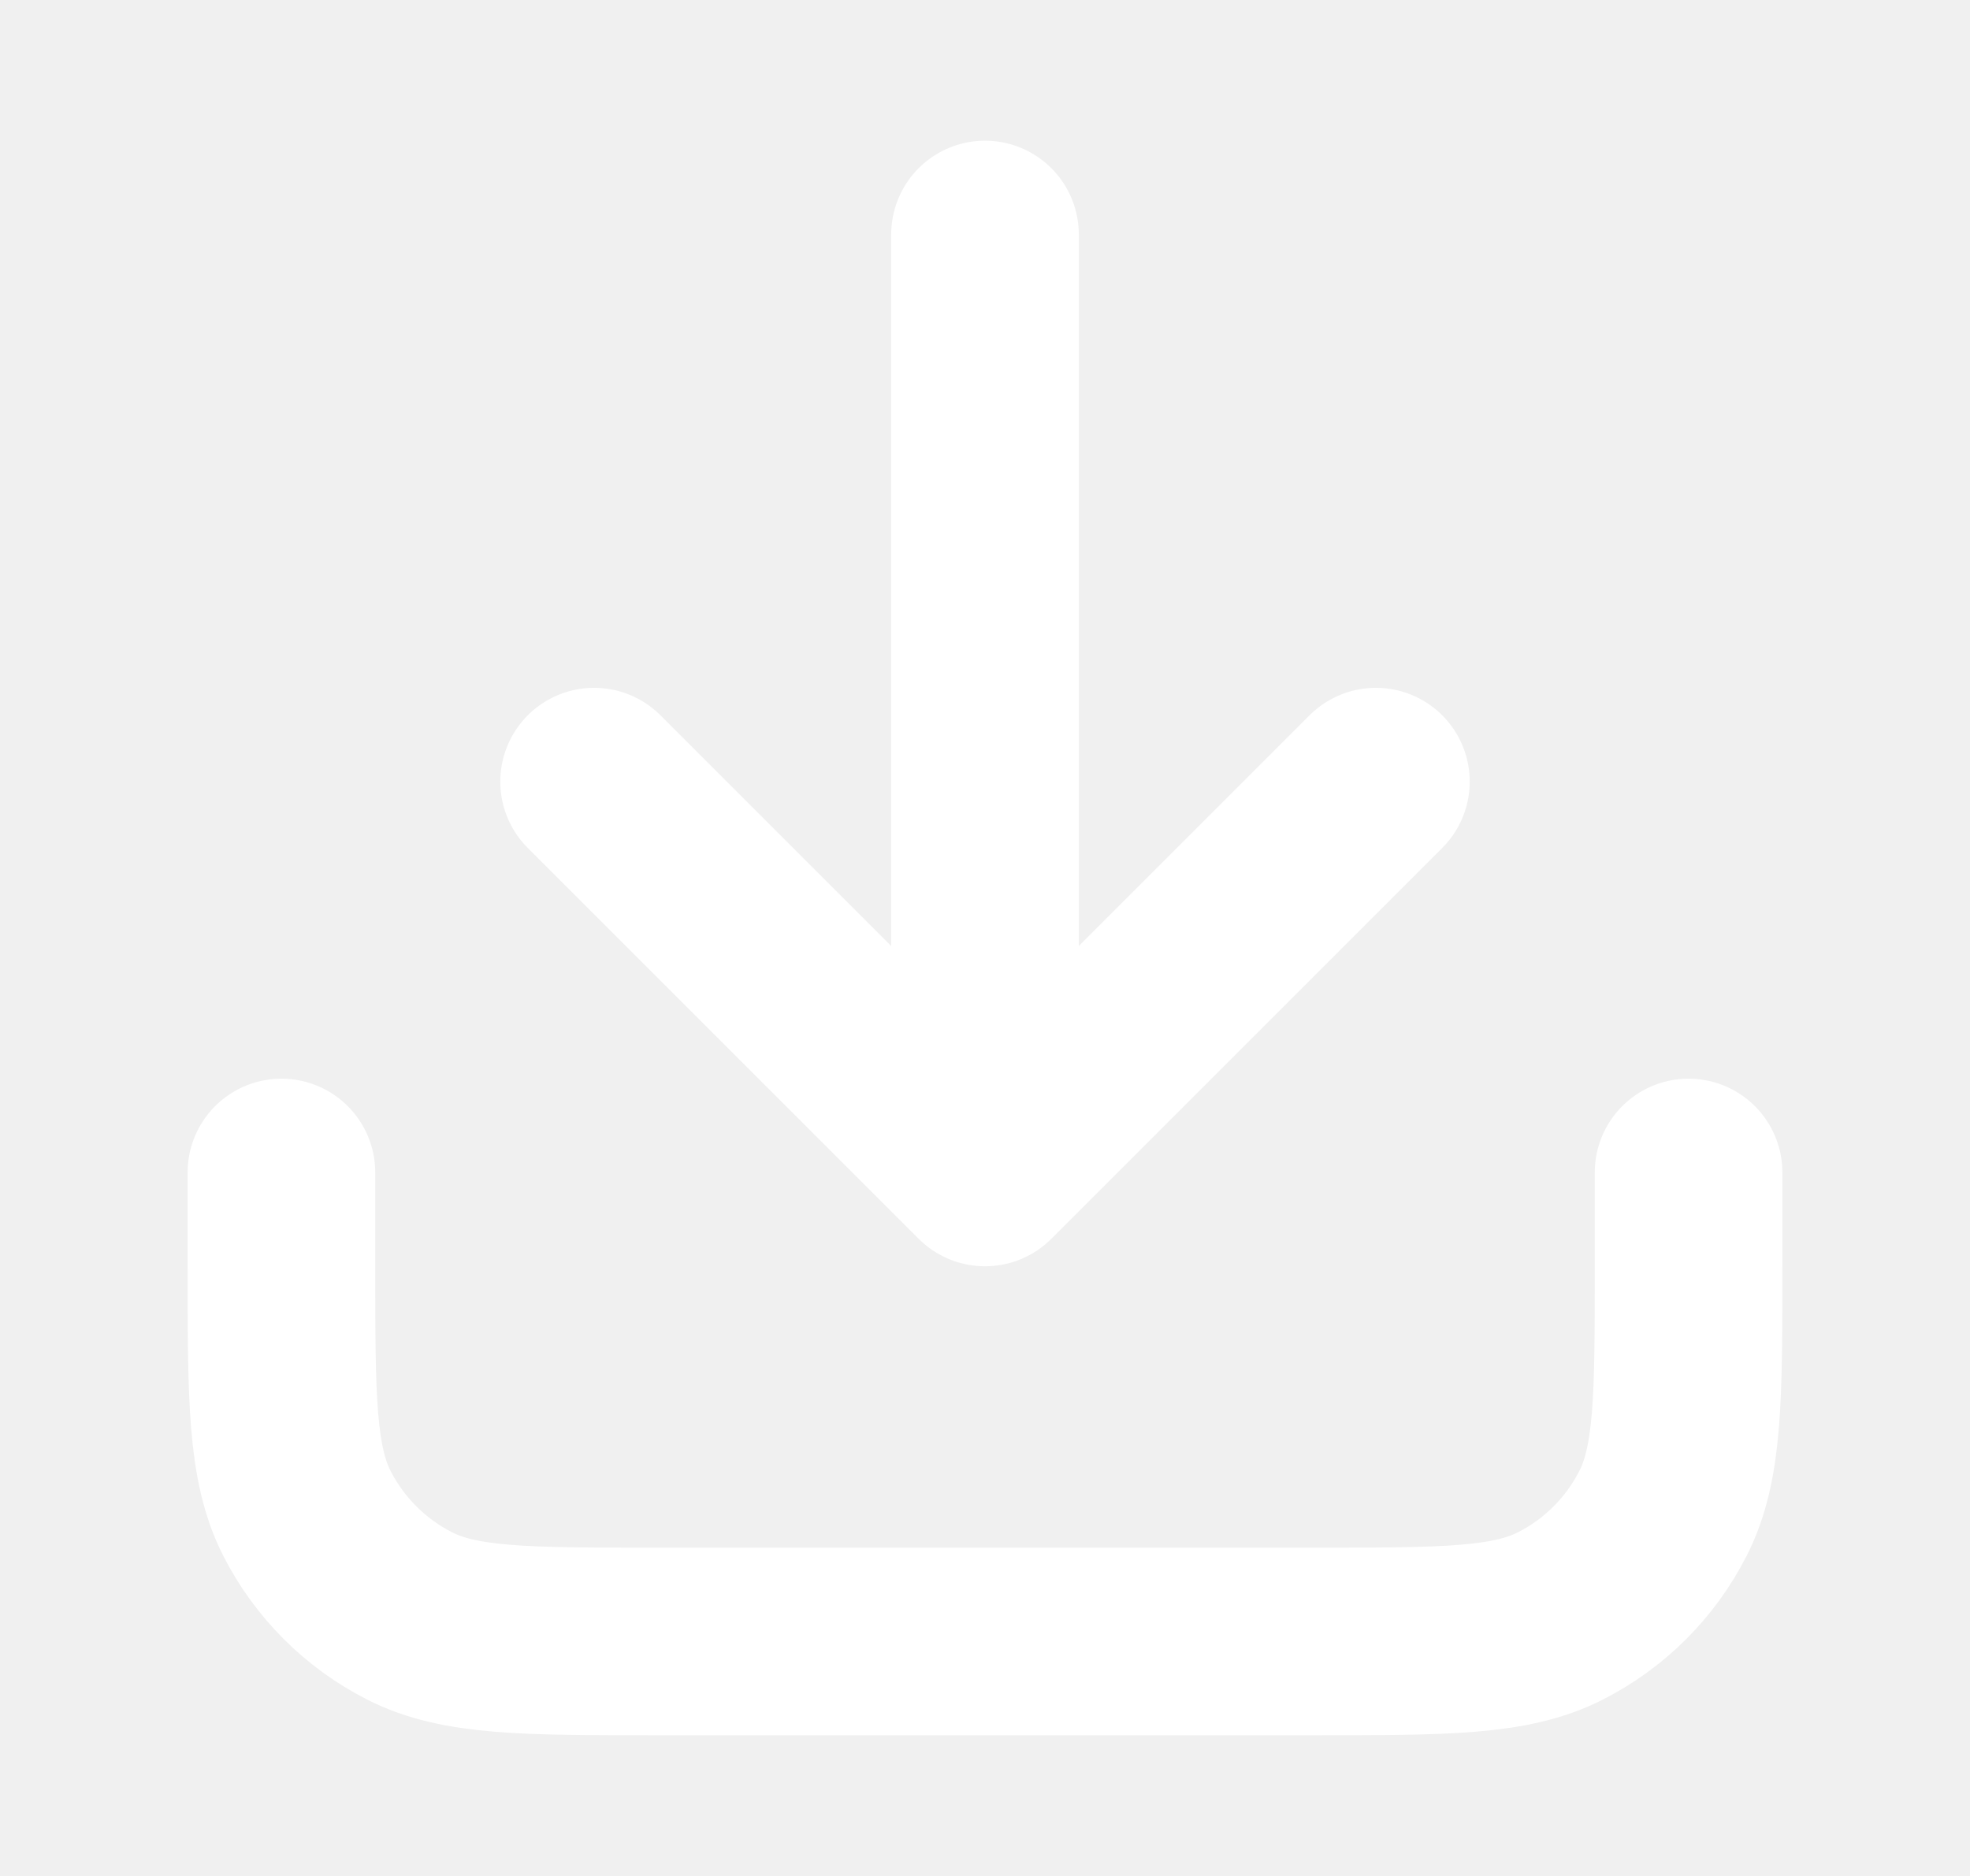
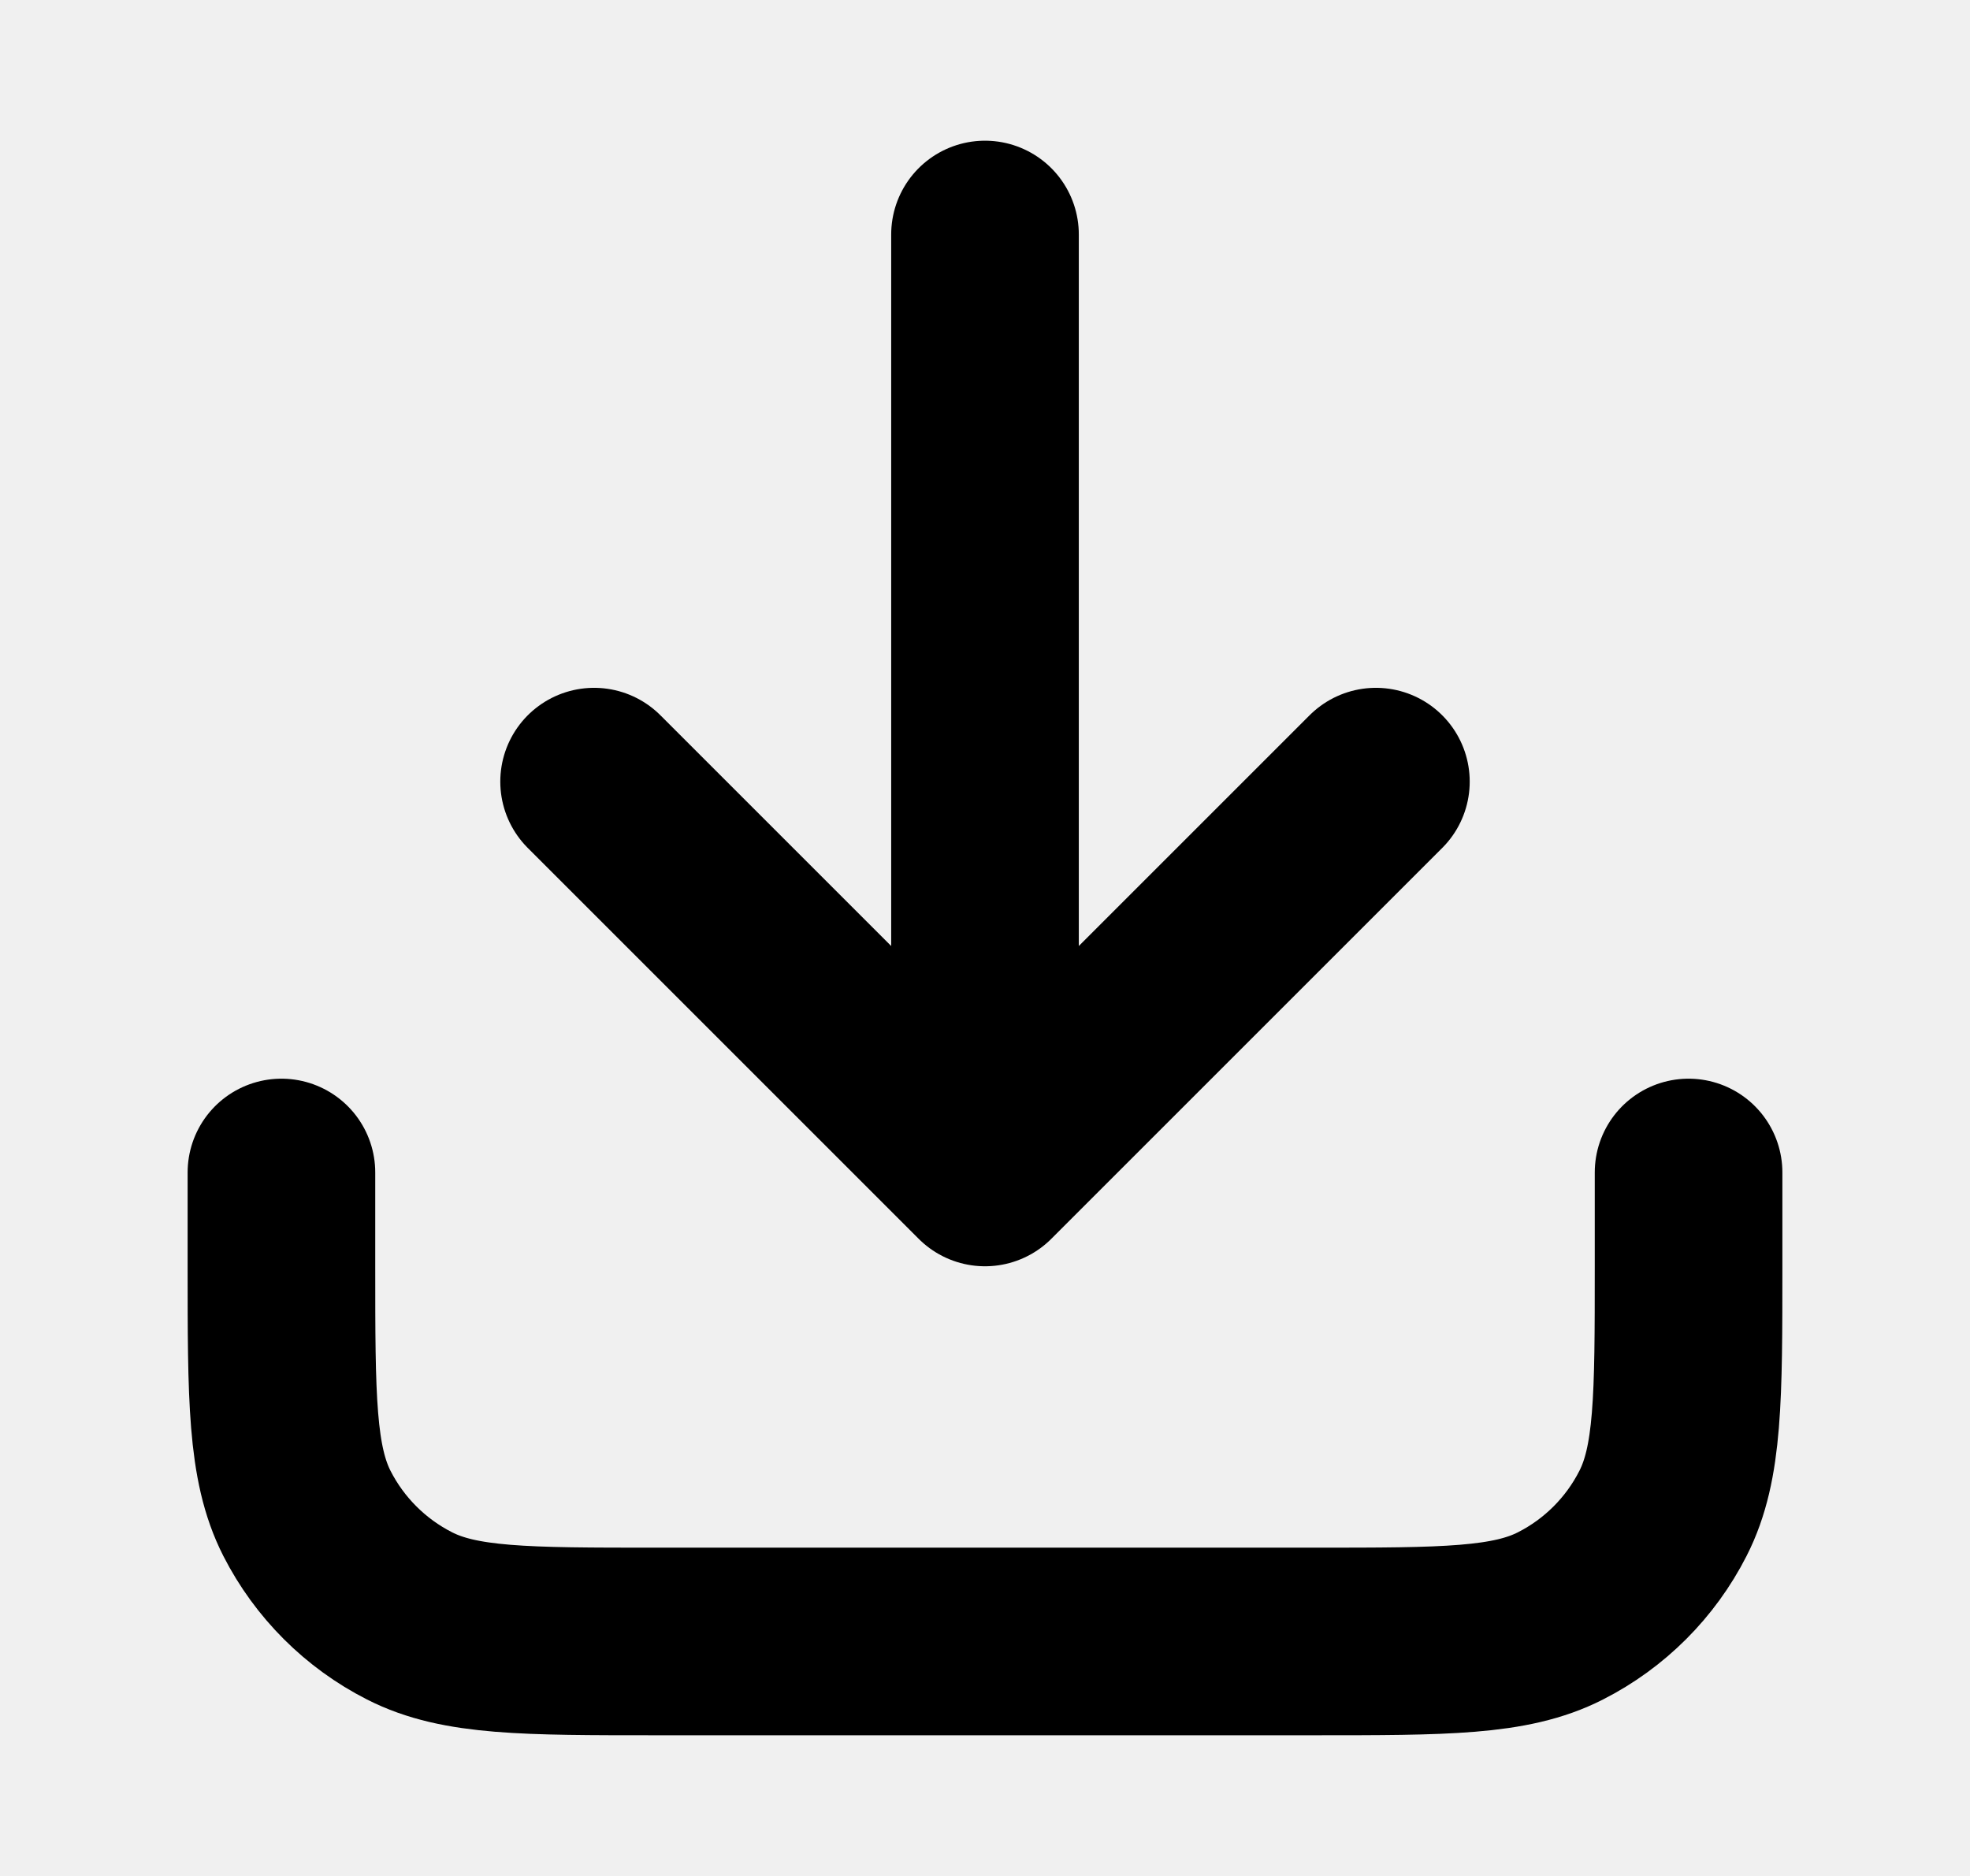
<svg xmlns="http://www.w3.org/2000/svg" width="21" height="20" viewBox="0 0 21 20" fill="none">
-   <path d="M18 12.5V13.5C18 14.9 18 15.6 17.727 16.135C17.488 16.605 17.105 16.988 16.635 17.227C16.1 17.5 15.4 17.5 14 17.5H7C5.6 17.5 4.9 17.5 4.365 17.227C3.895 16.988 3.512 16.605 3.272 16.135C3 15.6 3 14.9 3 13.5V12.5M14.667 8.333L10.5 12.5M10.5 12.5L6.333 8.333M10.5 12.5V2.5" stroke="white" stroke-width="2" stroke-linecap="round" stroke-linejoin="round" />
+   <path d="M18 12.5V13.5C18 14.9 18 15.6 17.727 16.135C17.488 16.605 17.105 16.988 16.635 17.227C16.1 17.5 15.4 17.5 14 17.5H7C5.6 17.5 4.9 17.5 4.365 17.227C3.895 16.988 3.512 16.605 3.272 16.135C3 15.6 3 14.9 3 13.5V12.5M14.667 8.333L10.5 12.5M10.5 12.5L6.333 8.333M10.5 12.5V2.5" stroke="currentColor" stroke-width="2" stroke-linecap="round" stroke-linejoin="round" />
</svg>
